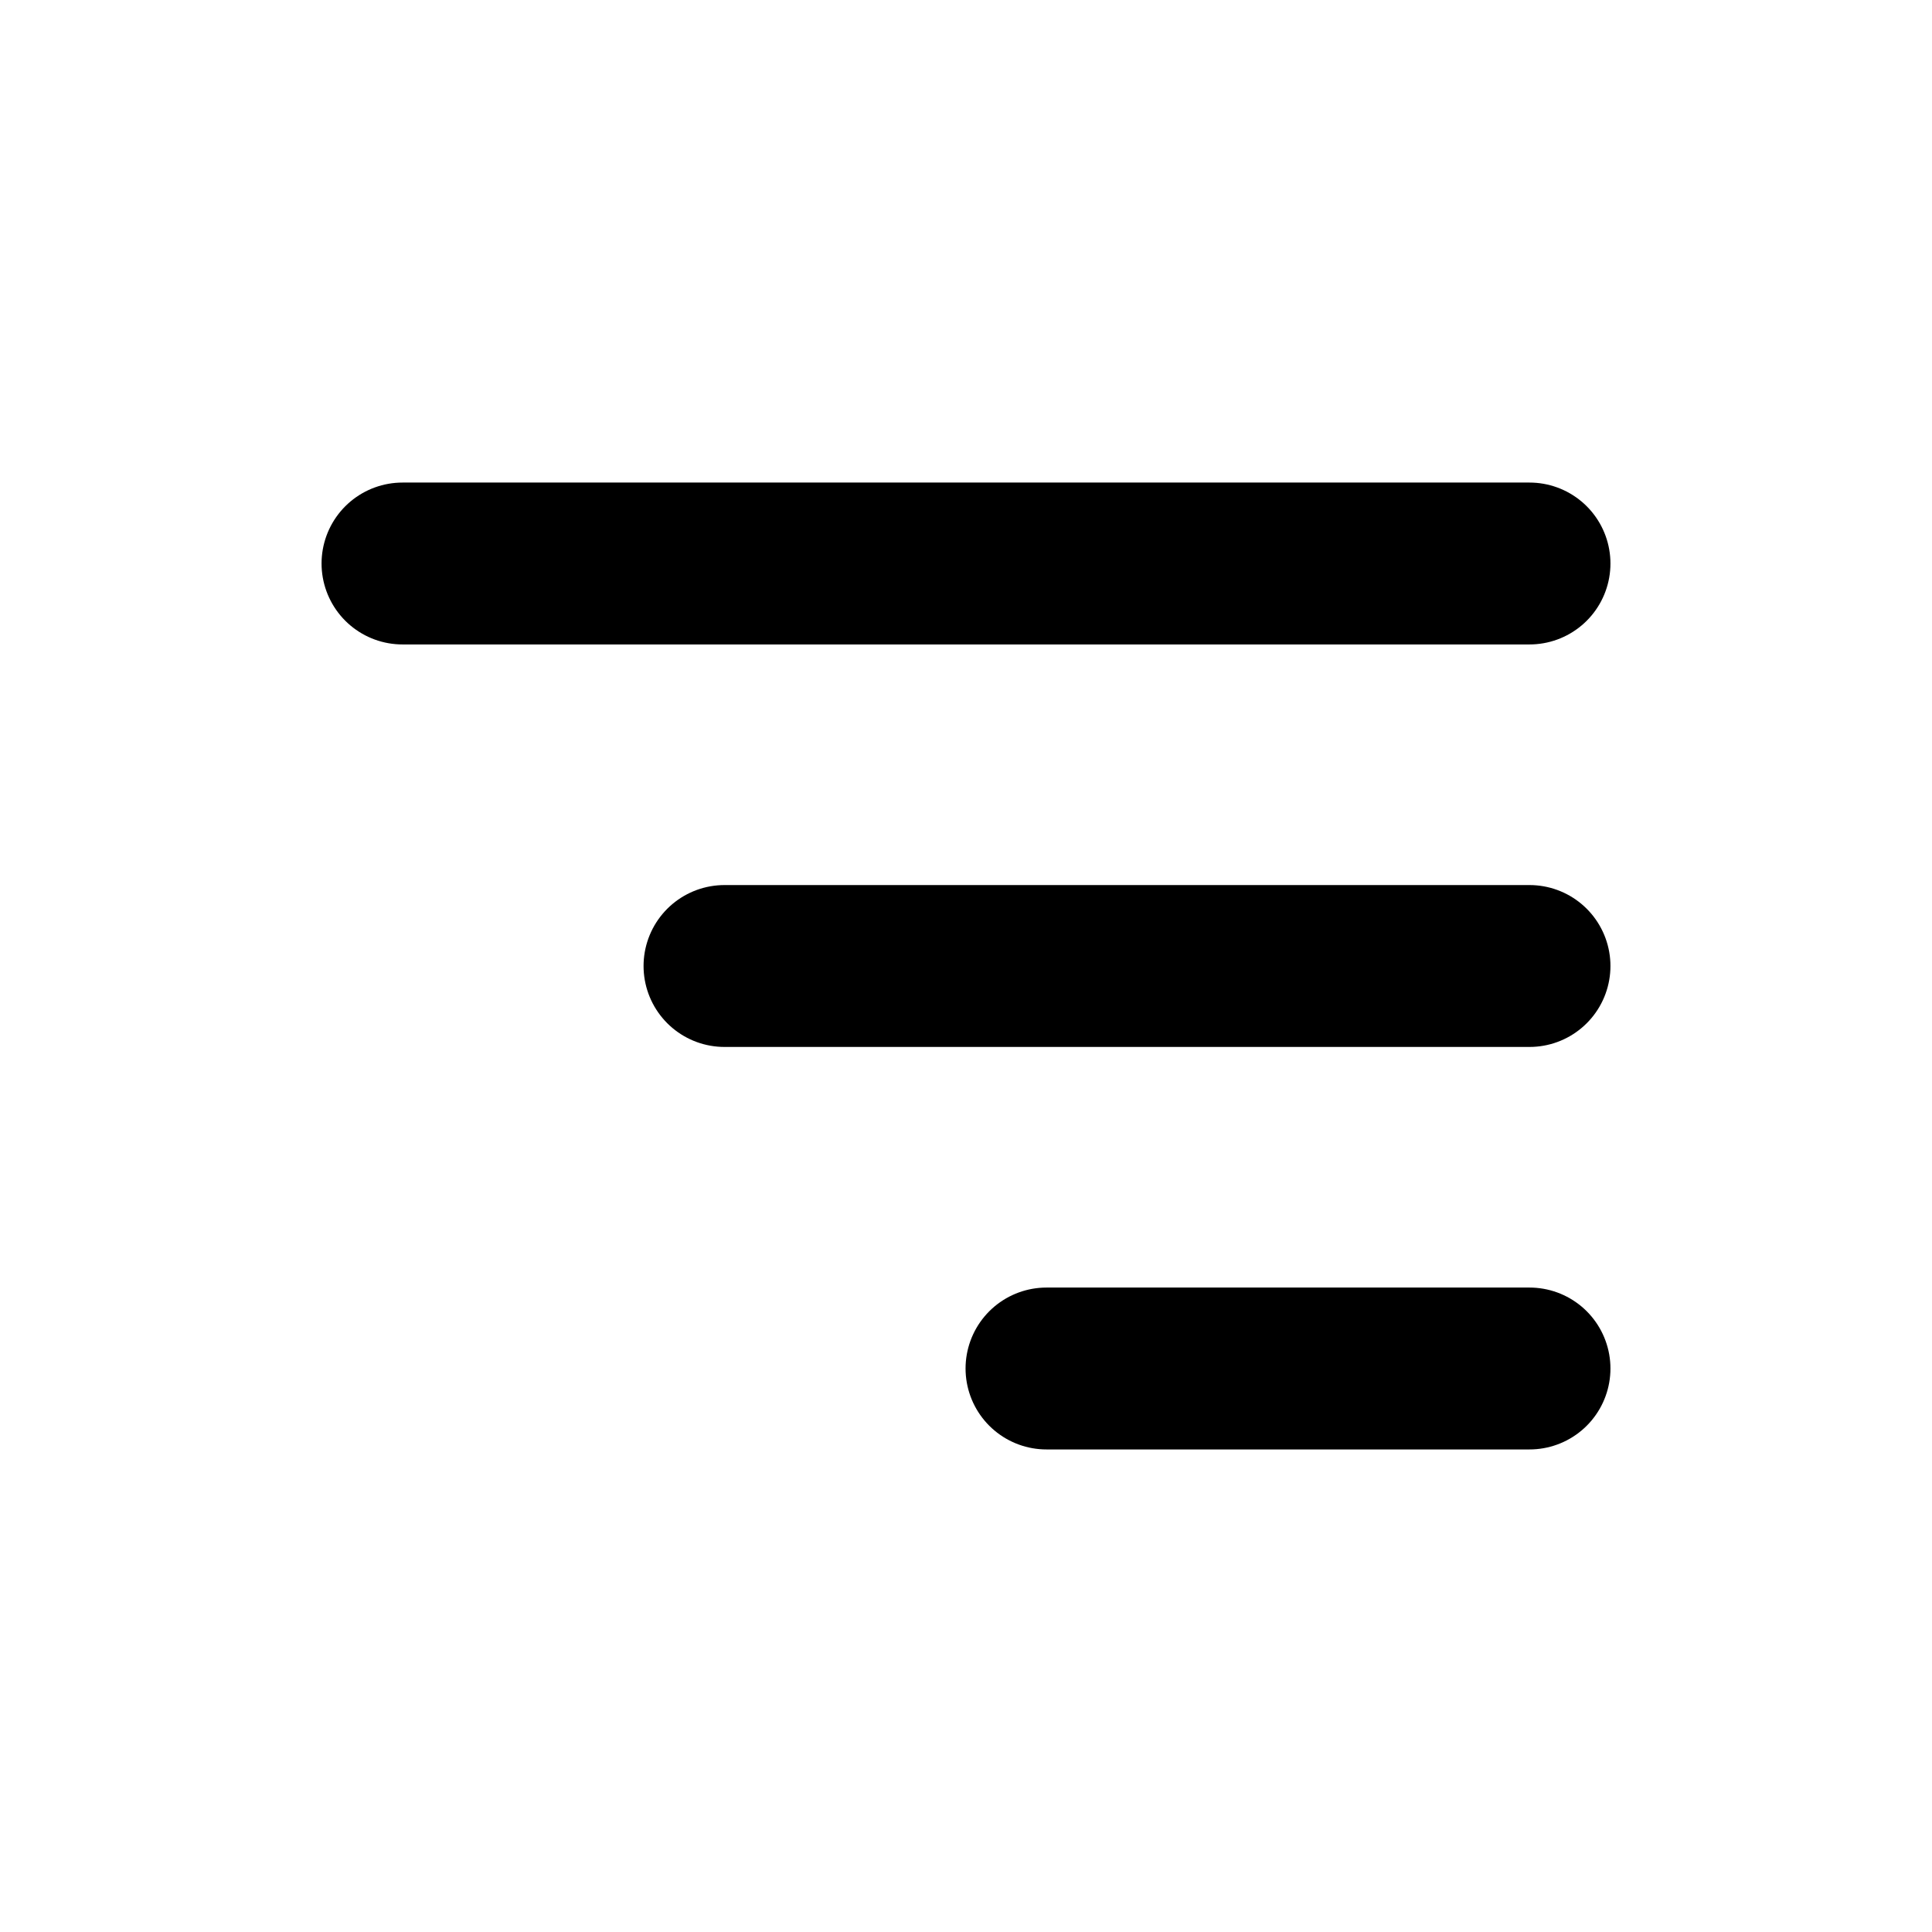
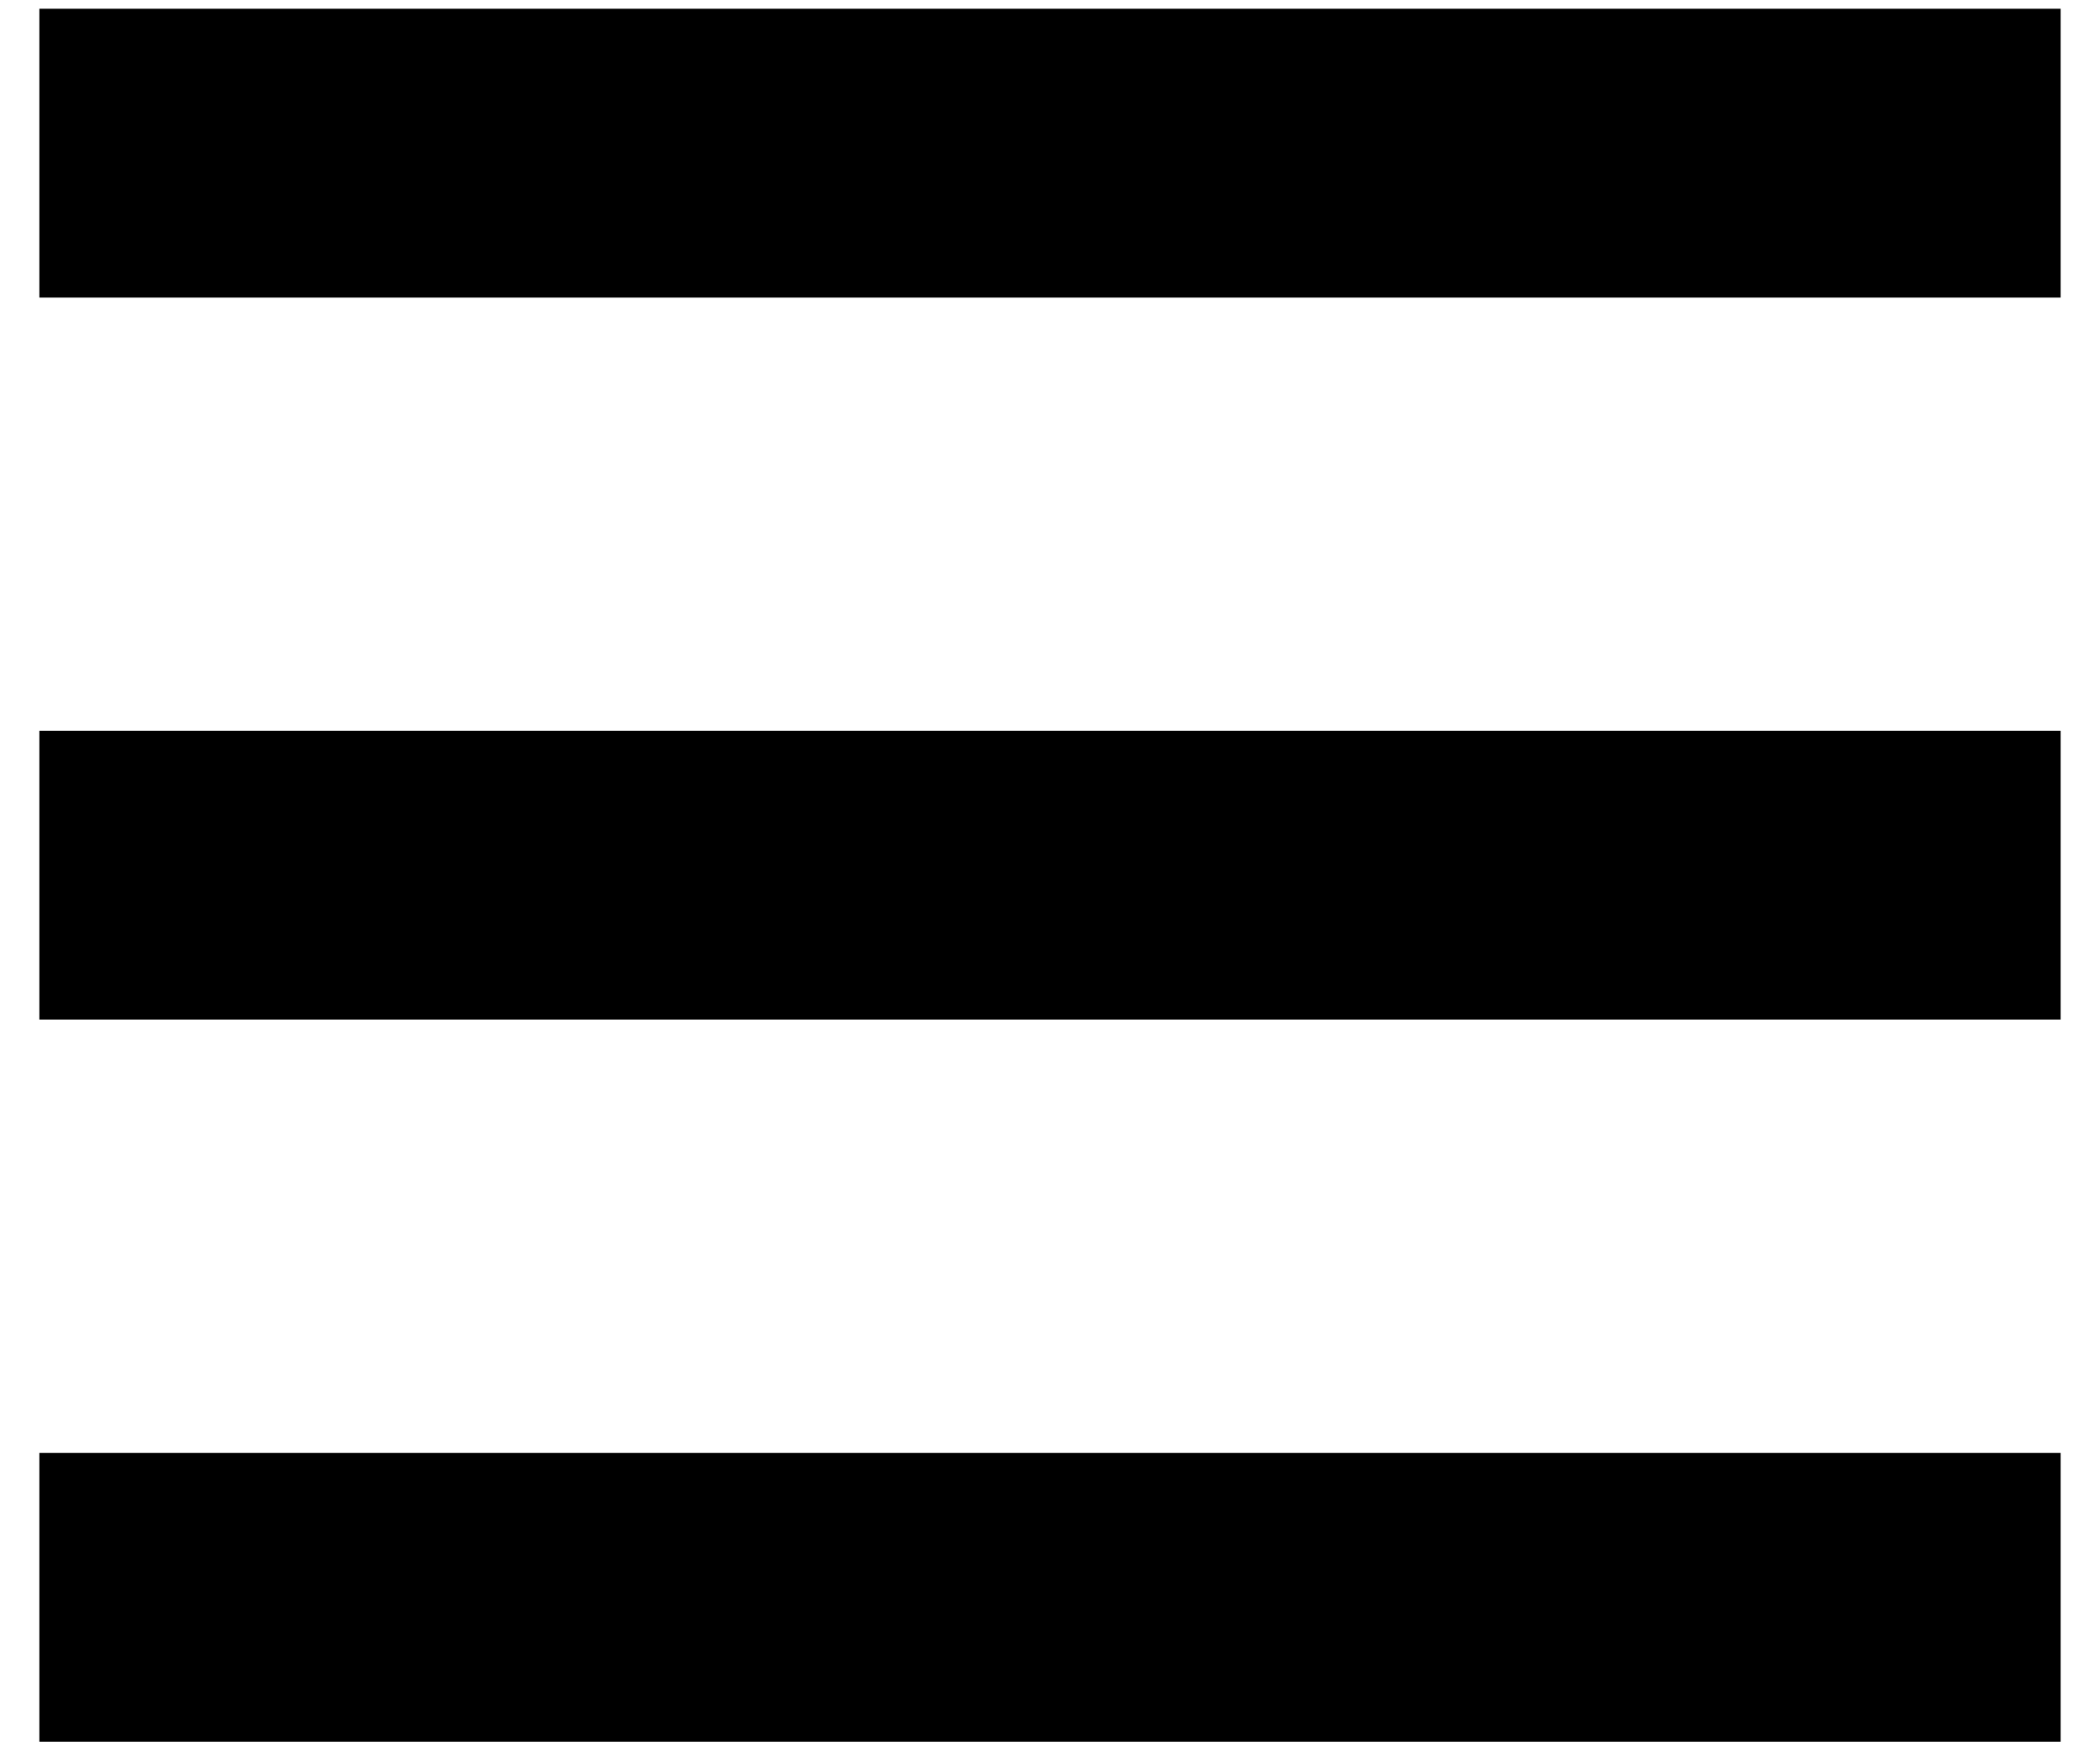
- <svg xmlns="http://www.w3.org/2000/svg" width="24" height="24" viewBox="0 0 24 24" fill="none">
-   <path d="M19 7H5" stroke="black" stroke-width="2.011" stroke-linecap="round" />
-   <path d="M19 12H9" stroke="black" stroke-width="2.011" stroke-linecap="round" />
-   <path d="M19 17H13" stroke="black" stroke-width="2.011" stroke-linecap="round" />
+ <svg xmlns="http://www.w3.org/2000/svg" width="48" height="40" viewBox="0 0 48 40" fill="none">
+   <path d="M0.9 23.3H47.1V16.7H0.9V23.3ZM0.9 39.8H47.1V33.2H0.9V39.8ZM0.9 0.2V6.8H47.1V0.2H0.9Z" fill="black" />
</svg>
